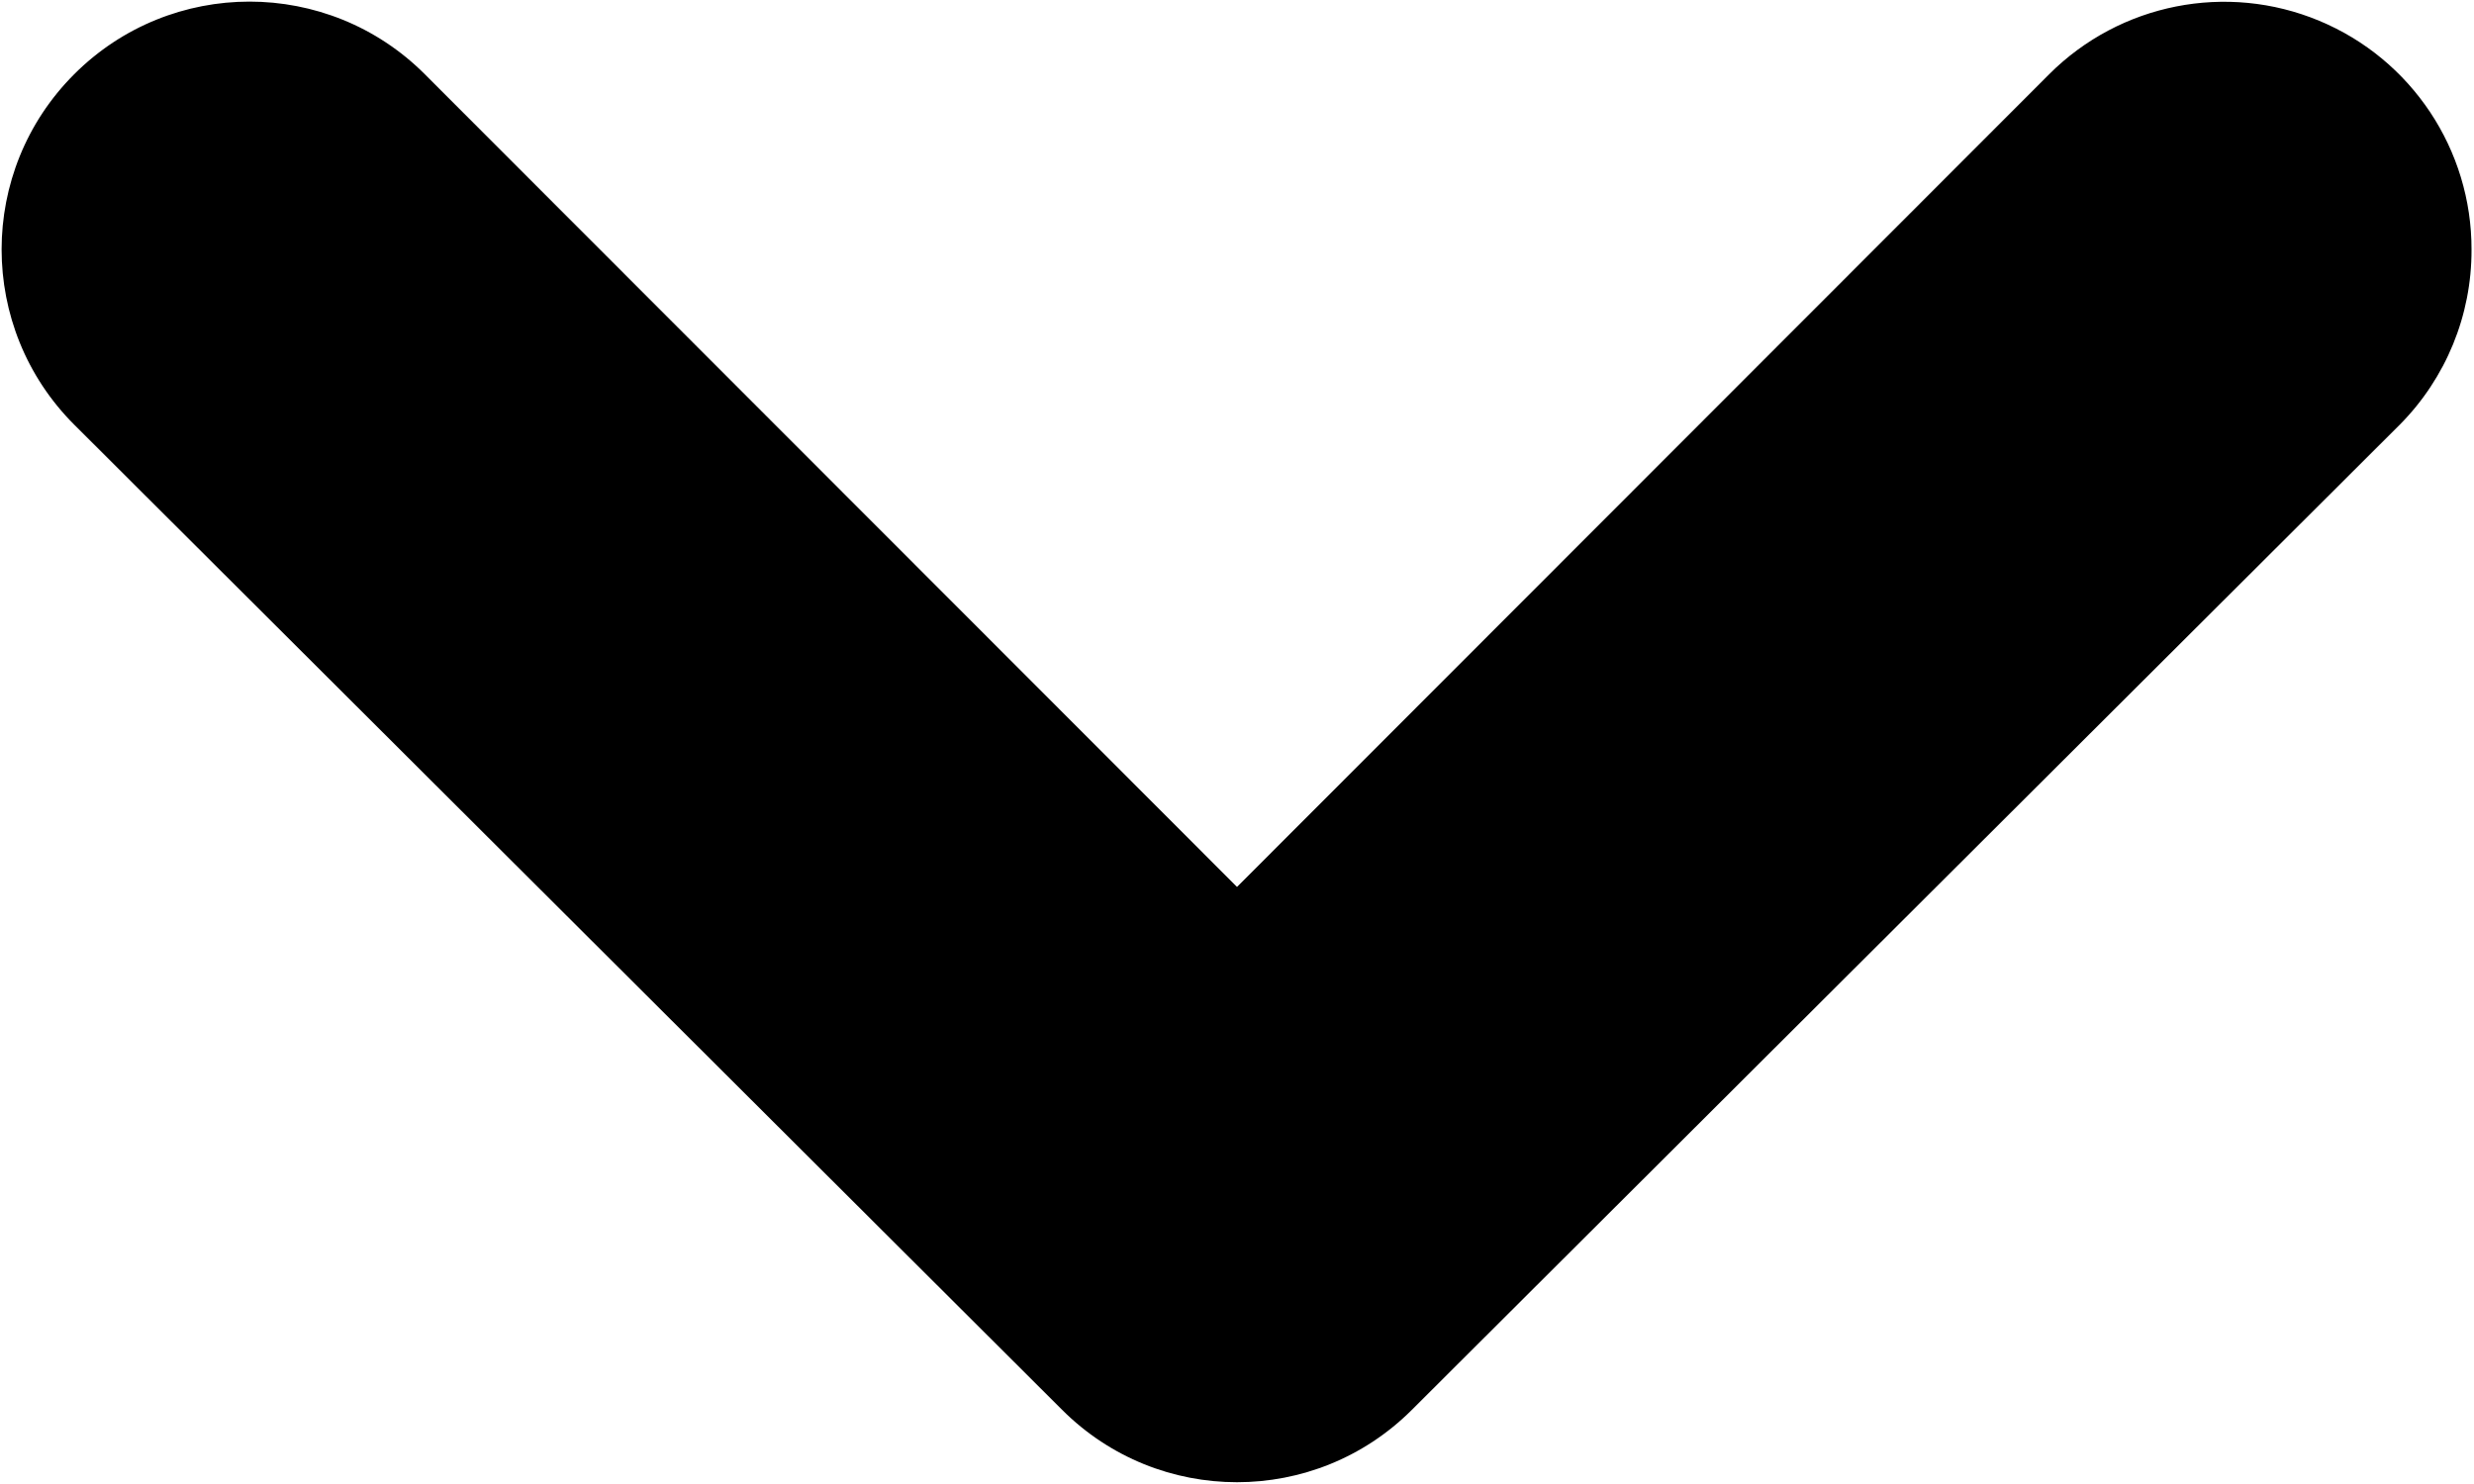
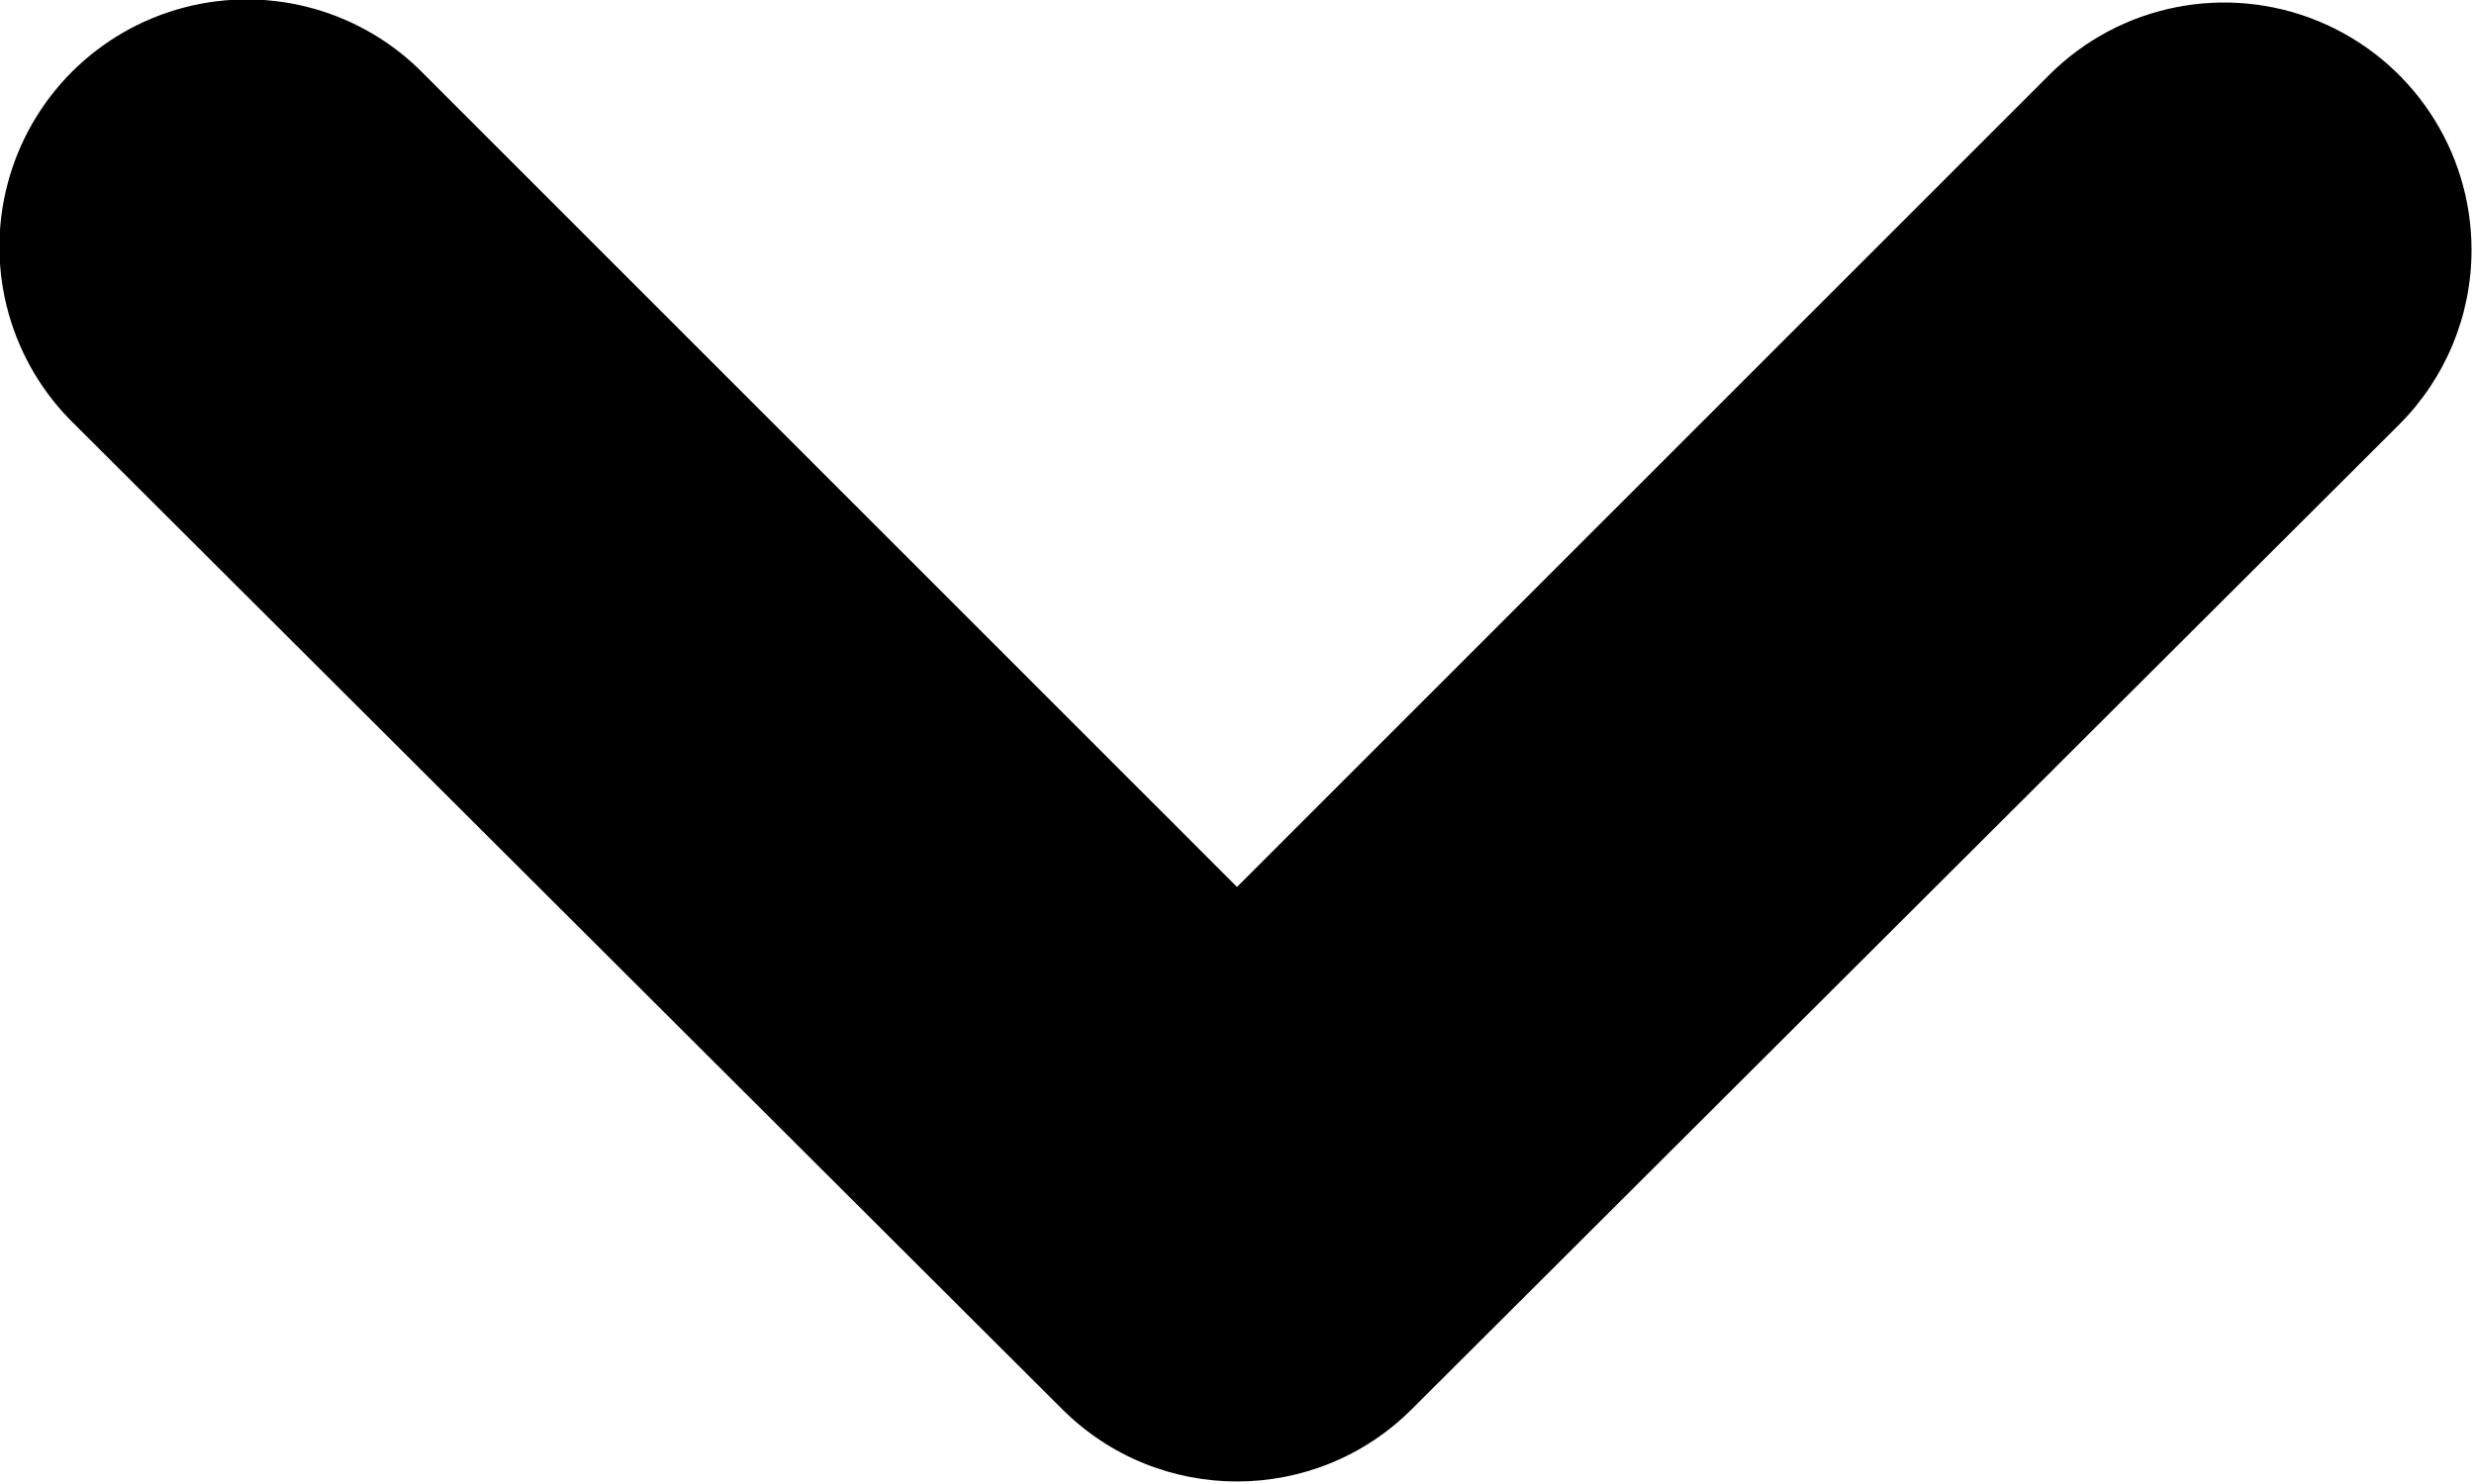
- <svg xmlns="http://www.w3.org/2000/svg" height="6" viewBox="0 0 10 6" width="10">
-   <path d="M9.99 1.01A1 1 0 0 0 8.283.3L5 3.586 1.717.3A1 1 0 1 0 .3 1.717L4.293 5.7a1 1 0 0 0 1.414 0L9.7 1.717a1 1 0 0 0 .29-.707z" />
+ <svg xmlns="http://www.w3.org/2000/svg" width="10" height="6">
+   <path d="M9.99 1.01A1 1 0 0 0 8.283.303L5 3.586 1.717.303A1 1 0 1 0 .303 1.717l3.99 3.98a1 1 0 0 0 1.414 0l3.99-3.98a.997.997 0 0 0 .293-.707z" />
</svg>
